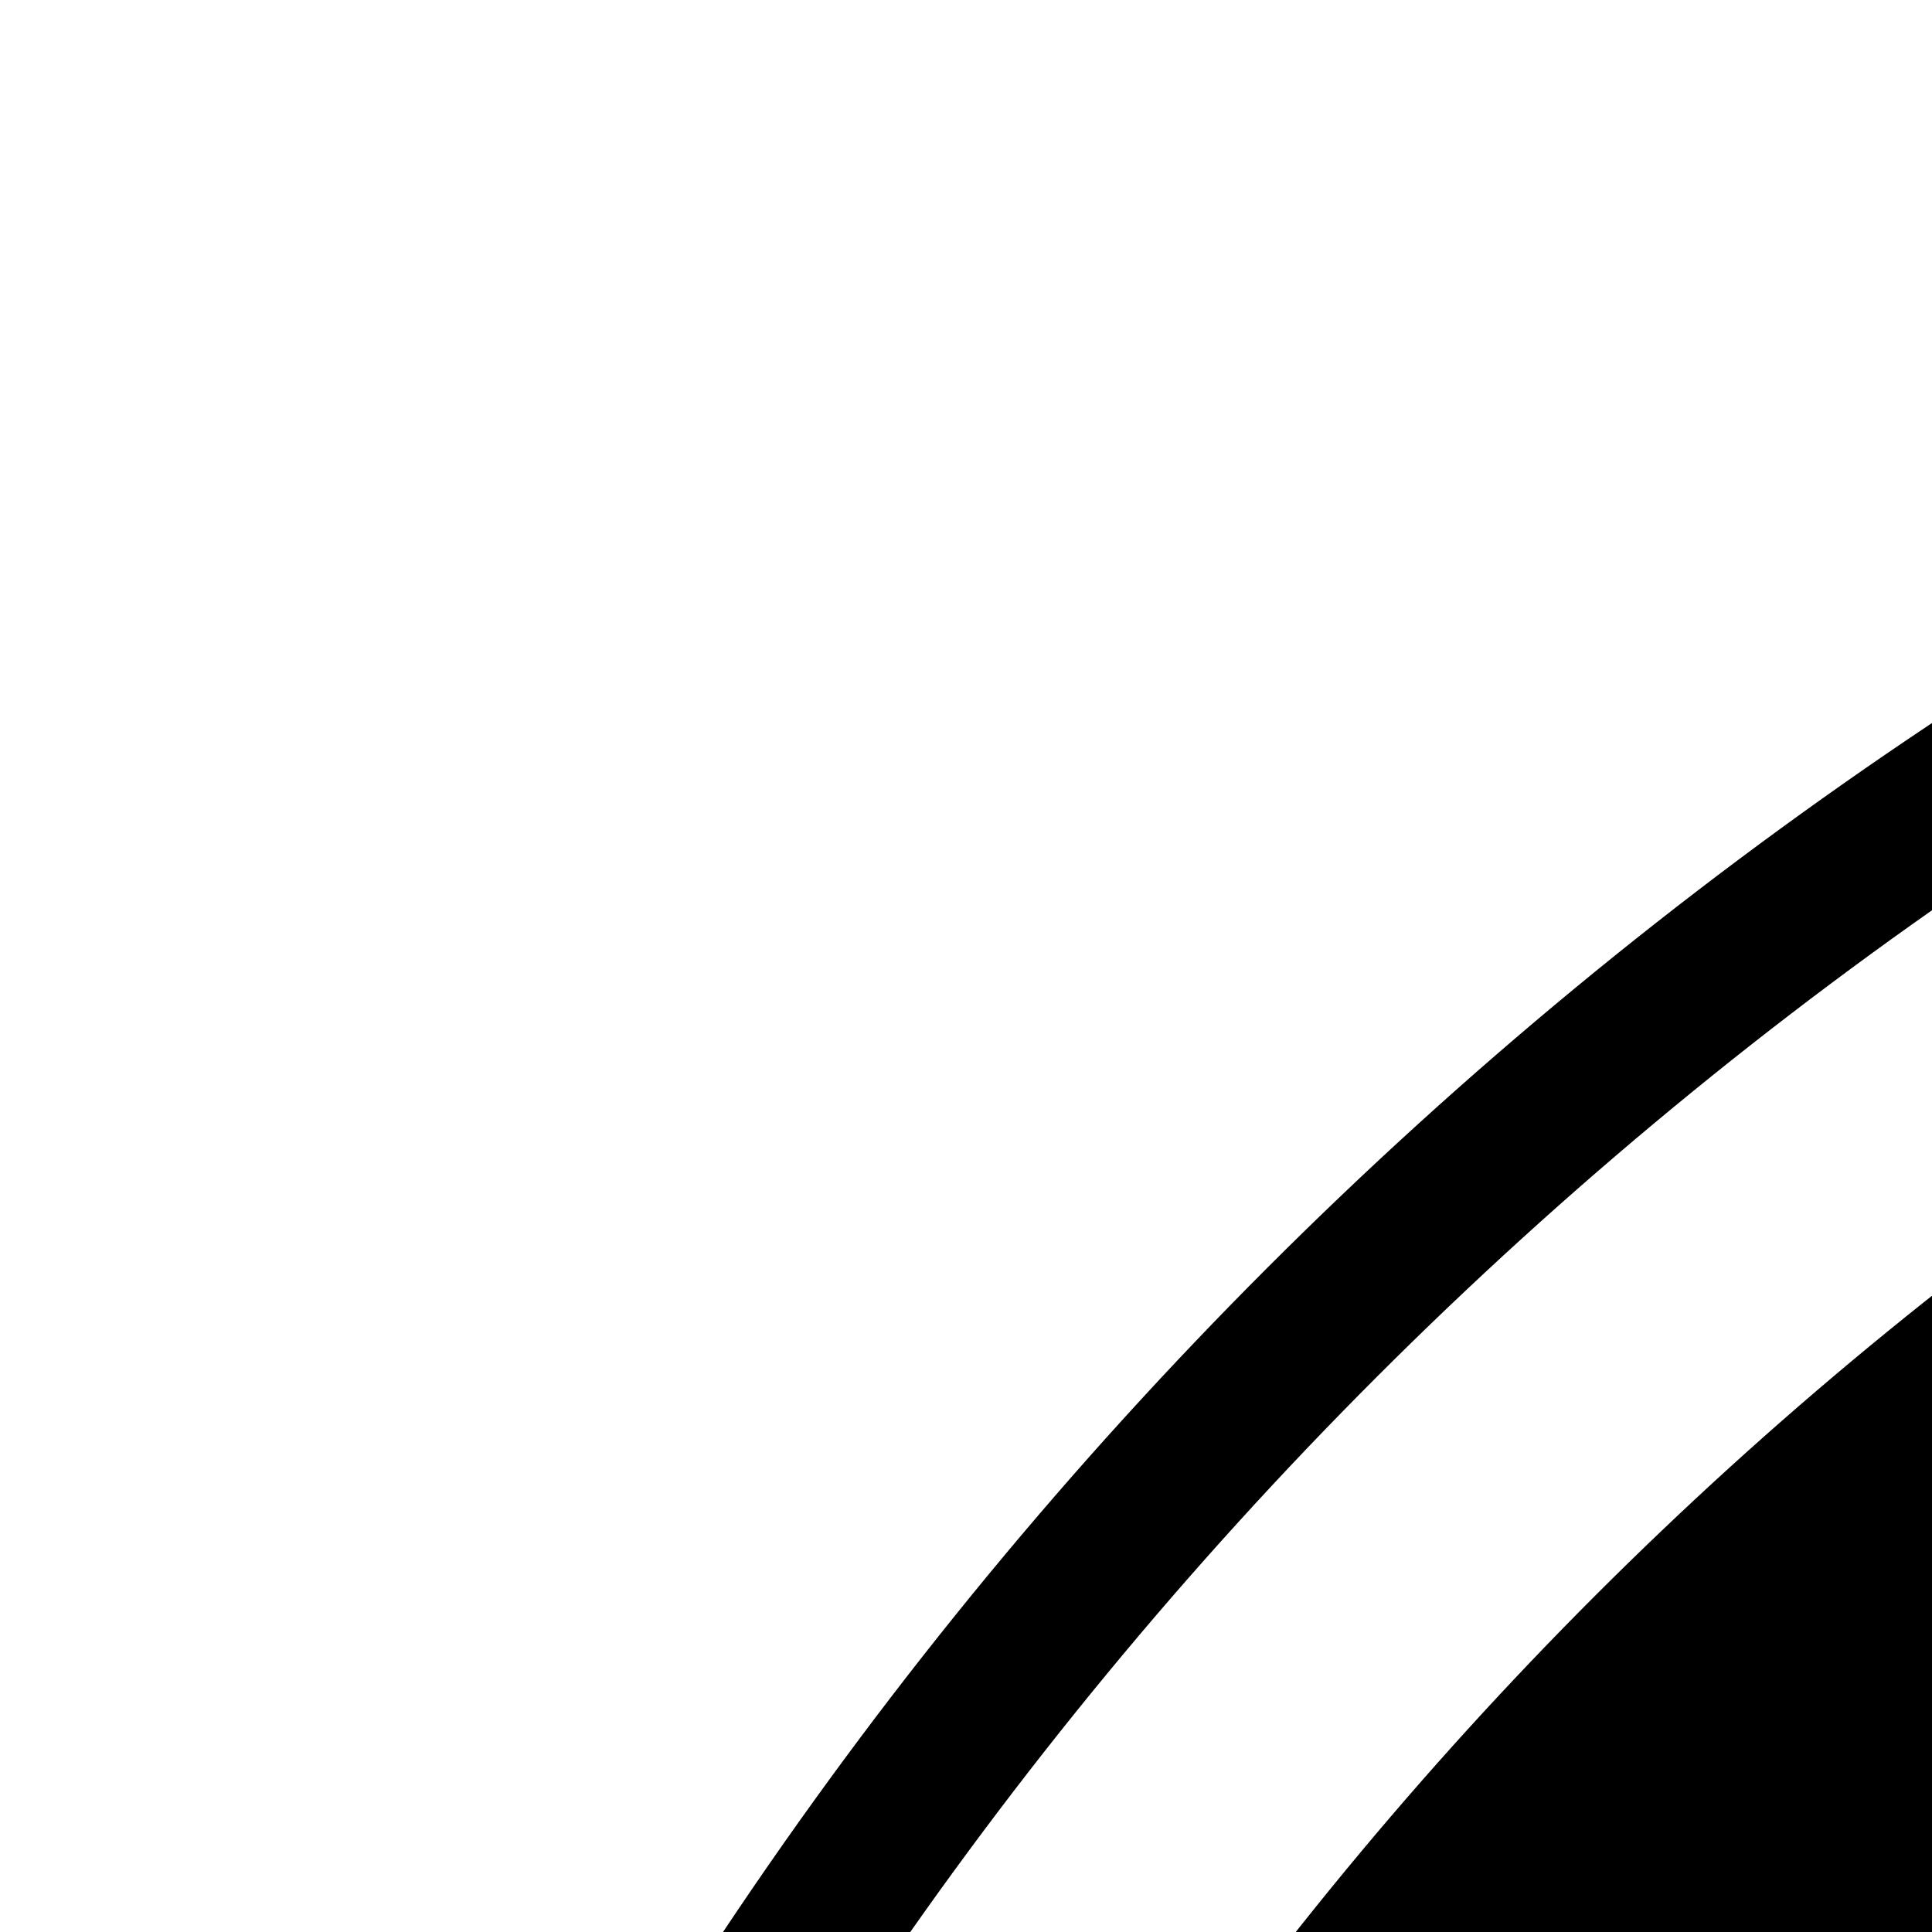
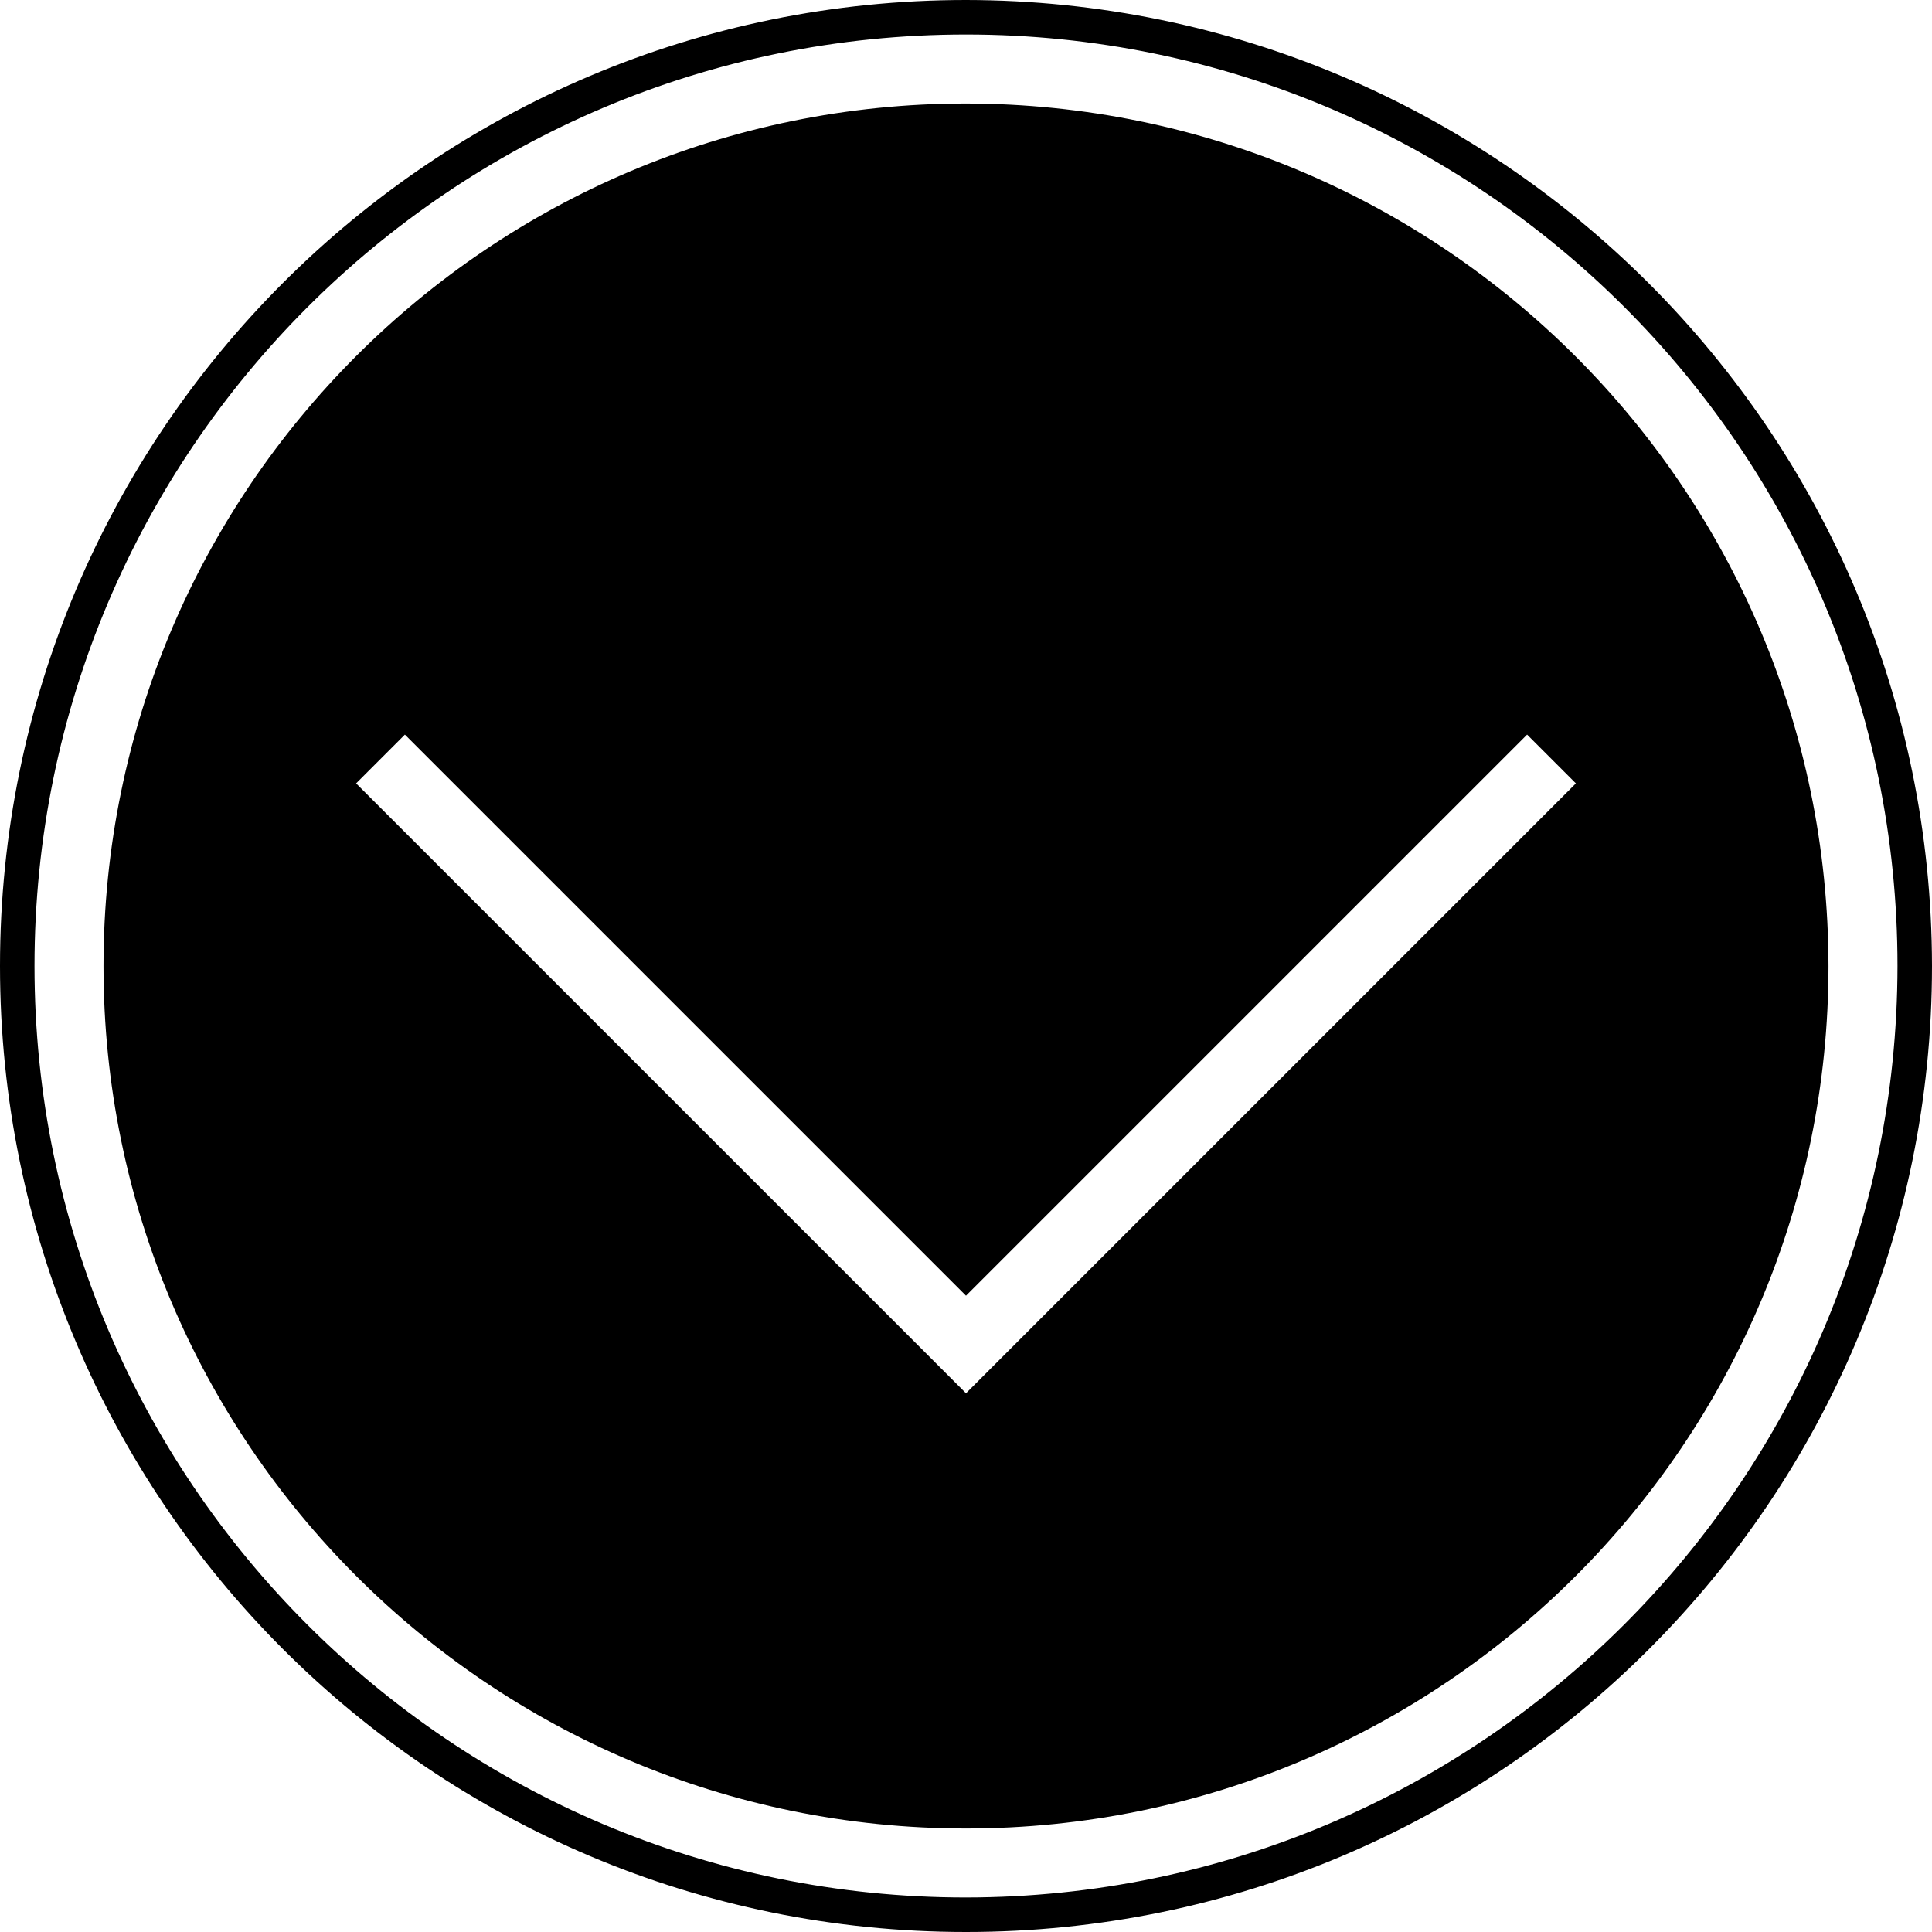
- <svg xmlns="http://www.w3.org/2000/svg" height="100pt" viewBox="0 0 100 100" width="100pt">
+ <svg xmlns="http://www.w3.org/2000/svg" height="100pt" viewBox="0 0 448 448" width="100pt">
  <path d="m224 24c-110.457 0-200 89.543-200 200s89.543 200 200 200 200-89.543 200-200c-.125-110.406-89.594-199.875-200-200zm0 299.078-141.426-141.422 11.312-11.312 130.113 130.113 130.113-130.113 11.312 11.312zm0 0" />
  <path d="m224 0c-123.711 0-224 100.289-224 224s100.289 224 224 224 224-100.289 224-224c-.141-123.652-100.348-223.859-224-224zm0 440c-119.293 0-216-96.707-216-216s96.707-216 216-216 216 96.707 216 216c-.133 119.238-96.762 215.867-216 216zm0 0" />
</svg>
